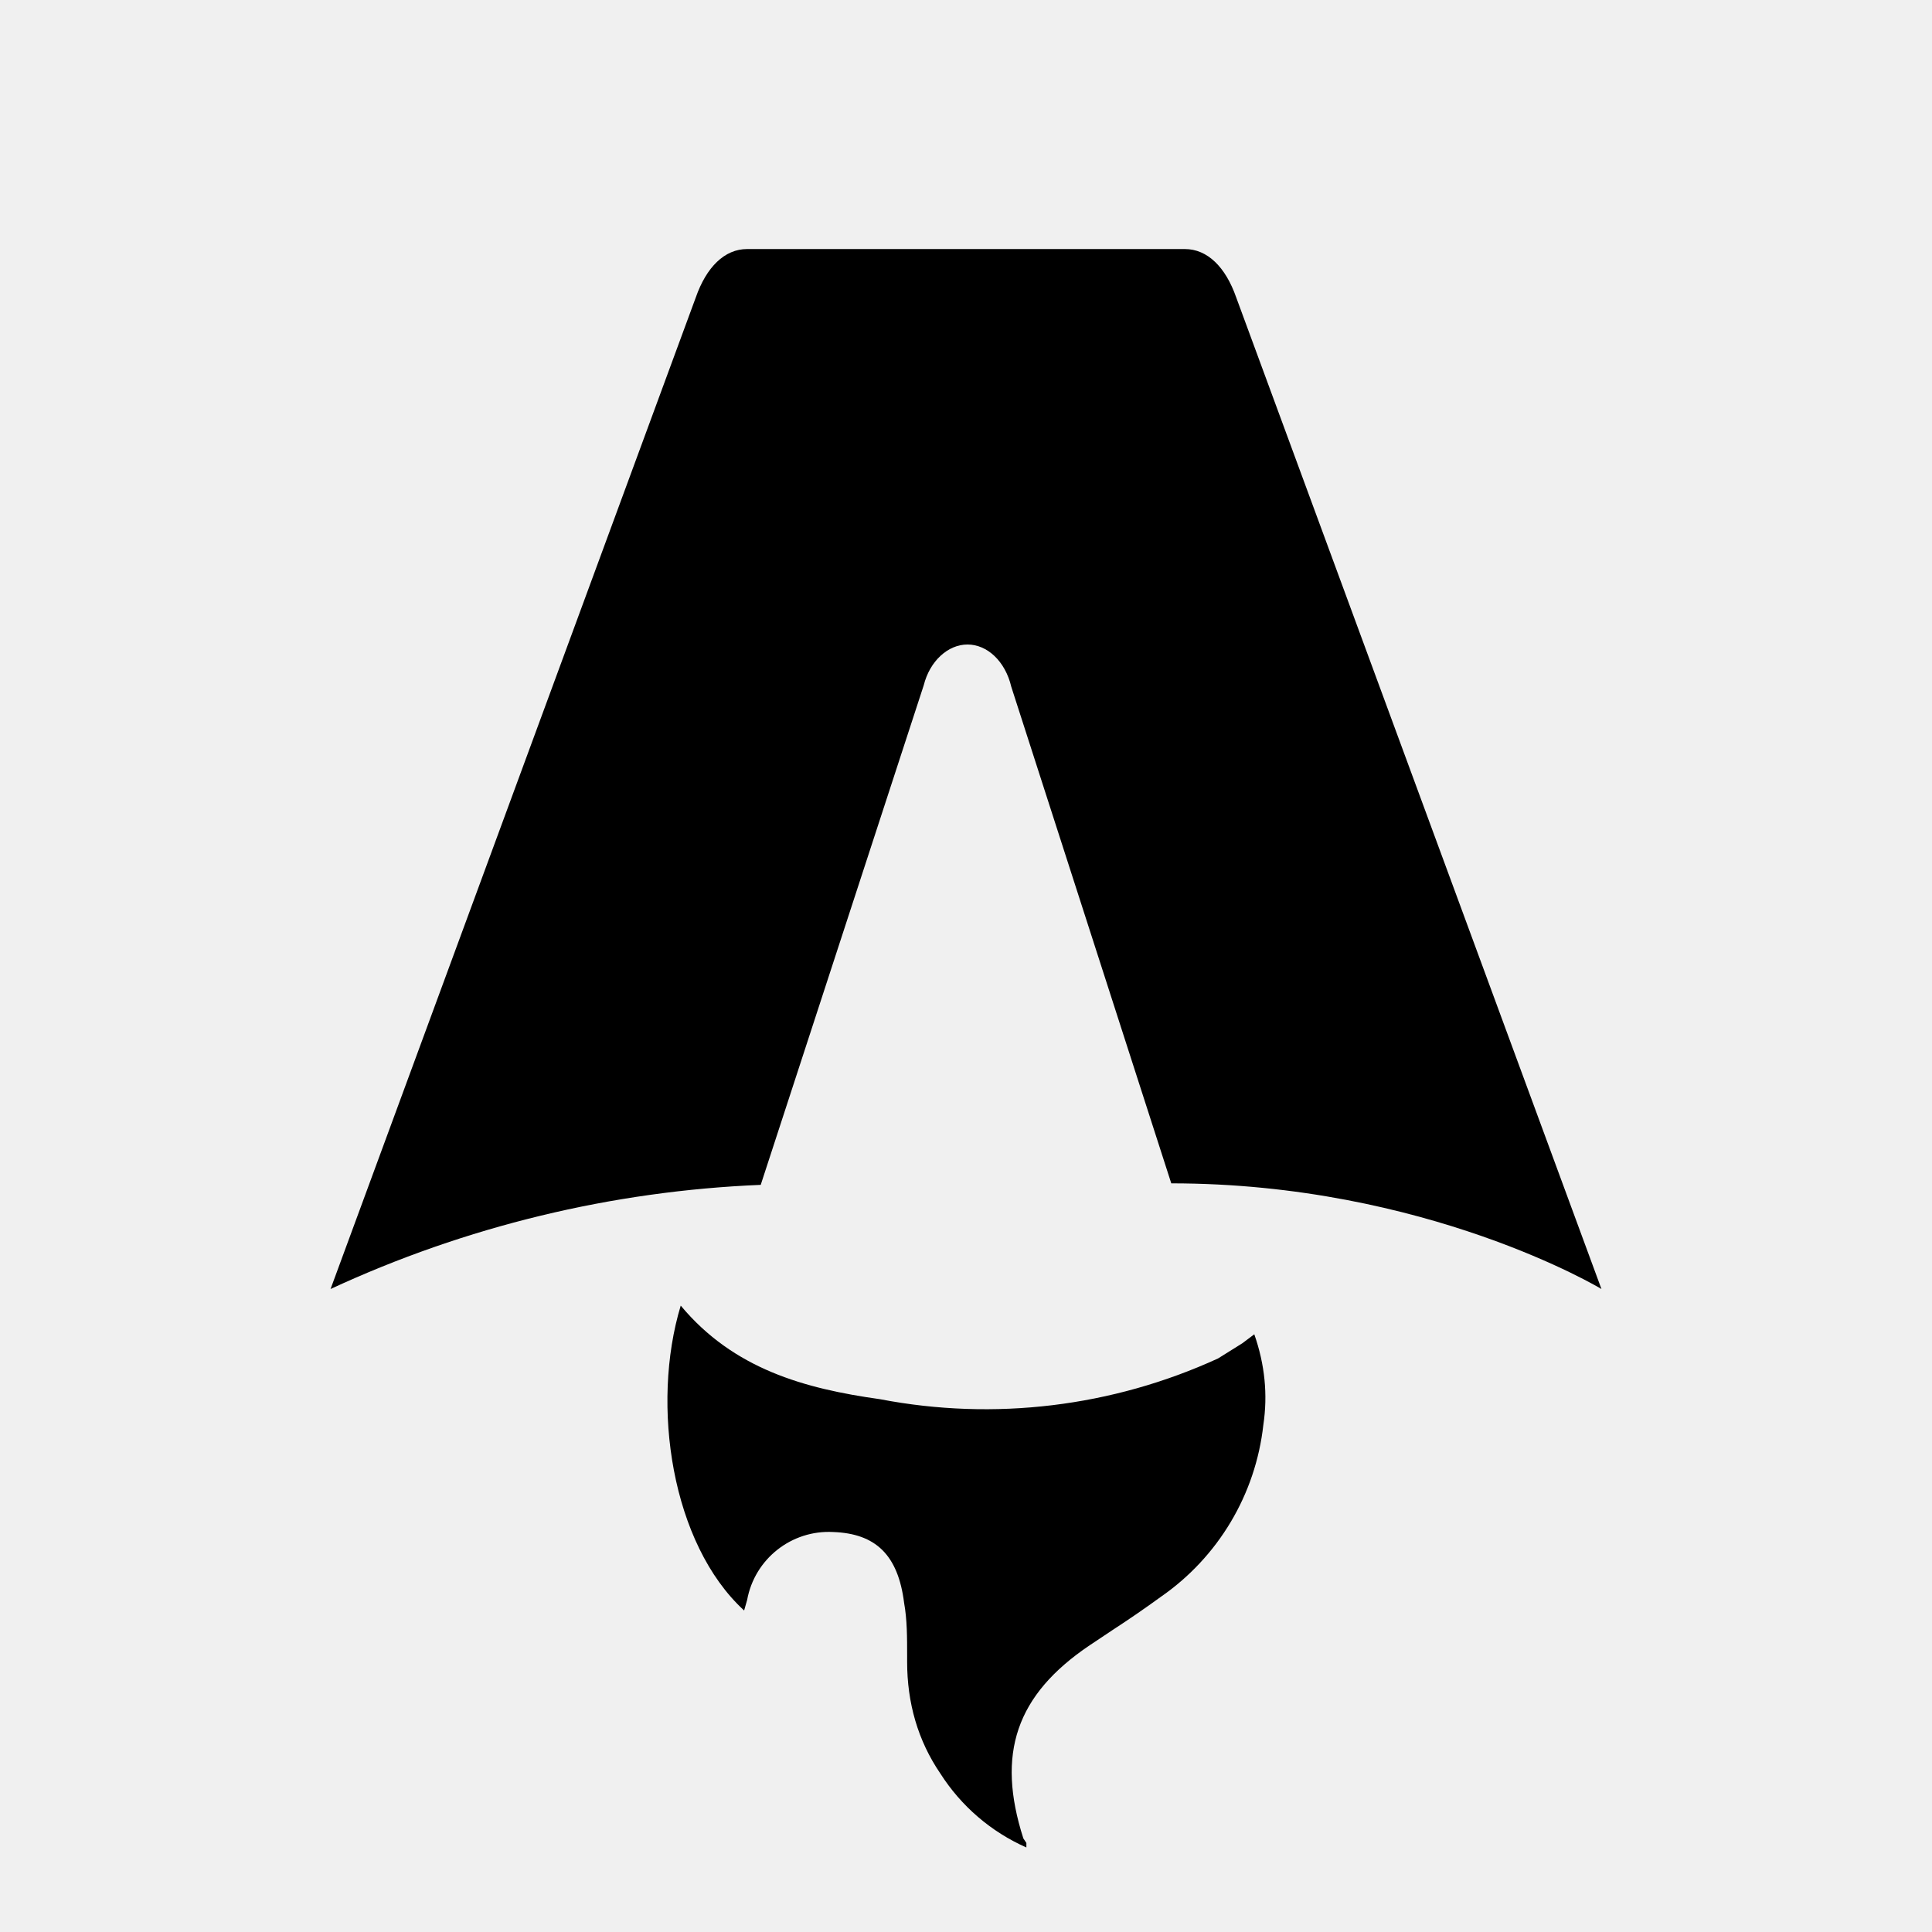
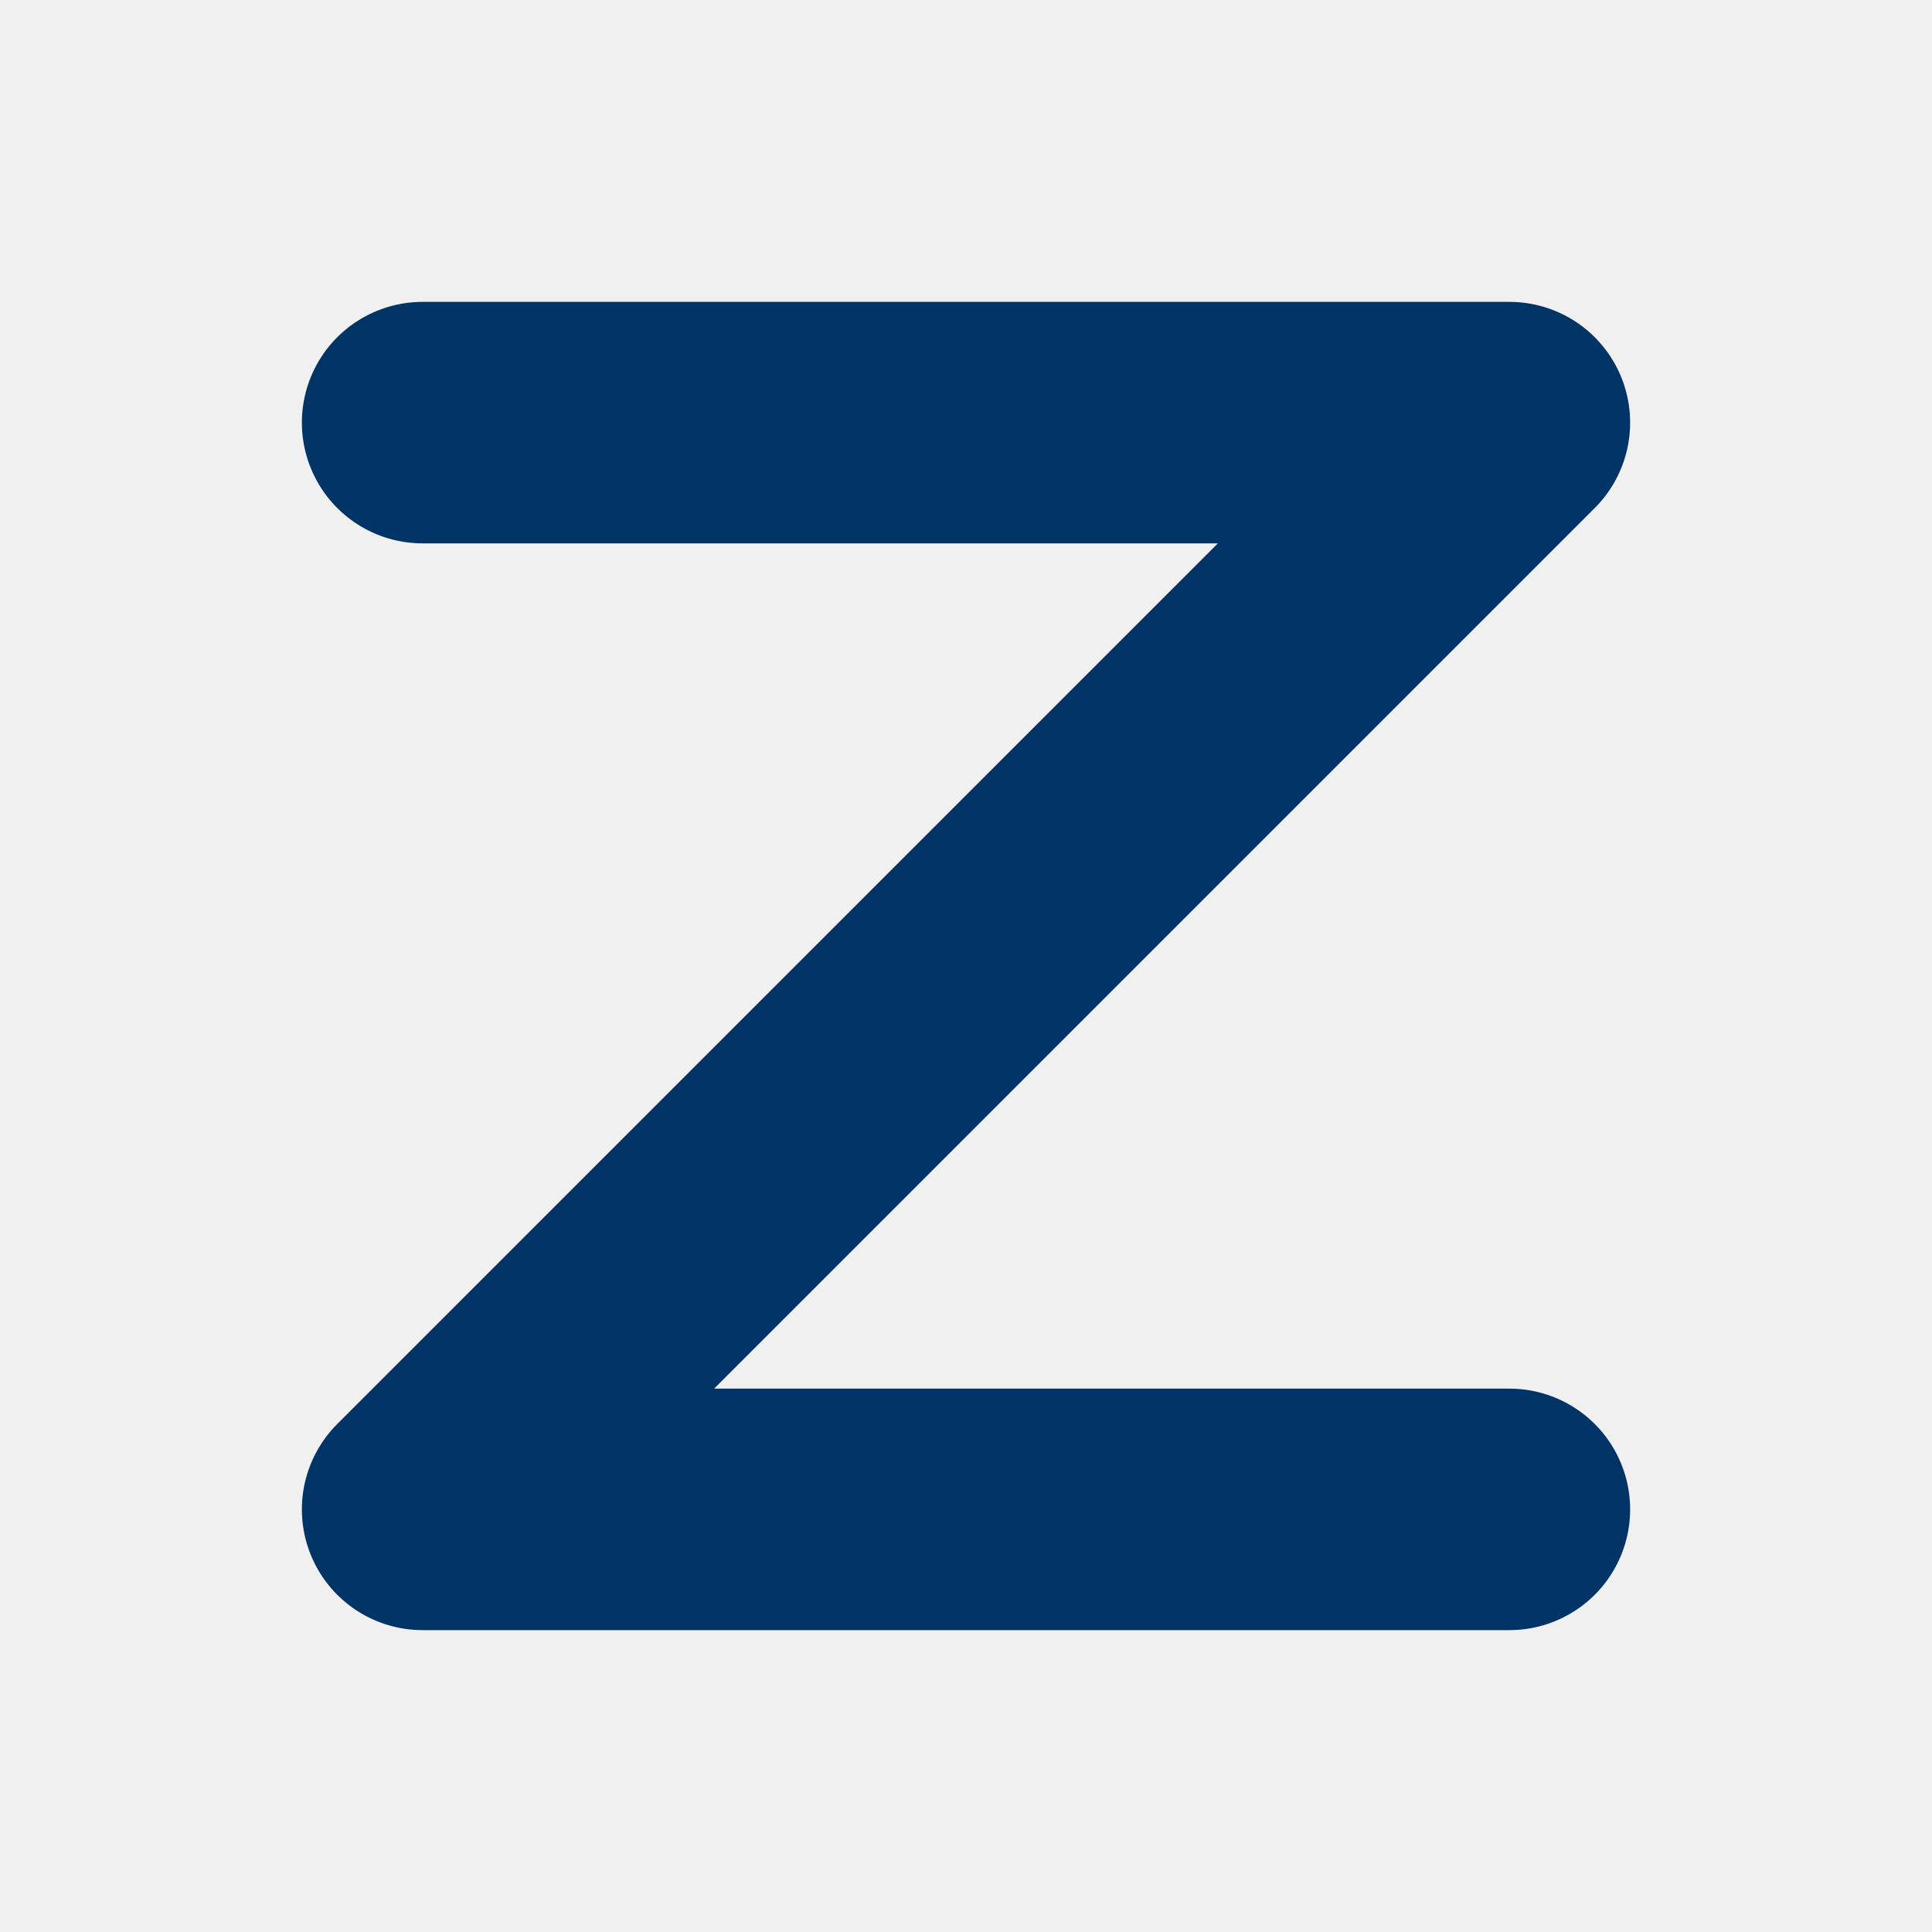
- <svg xmlns="http://www.w3.org/2000/svg" fill="none" viewBox="0 0 128 128">
-   <path d="M50.4 78.5a75.1 75.1 0 0 0-28.5 6.9l24.2-65.7c.7-2 1.9-3.2 3.4-3.2h29c1.5 0 2.7 1.2 3.4 3.2l24.2 65.7s-11.6-7-28.5-7L67 45.5c-.4-1.7-1.6-2.8-2.9-2.8-1.3 0-2.5 1.1-2.9 2.7L50.4 78.5Zm-1.1 28.2Zm-4.2-20.2c-2 6.6-.6 15.8 4.2 20.2a17.5 17.5 0 0 1 .2-.7 5.5 5.5 0 0 1 5.7-4.5c2.8.1 4.3 1.5 4.7 4.7.2 1.1.2 2.3.2 3.5v.4c0 2.7.7 5.2 2.2 7.4a13 13 0 0 0 5.7 4.9v-.3l-.2-.3c-1.8-5.6-.5-9.5 4.4-12.8l1.5-1a73 73 0 0 0 3.2-2.2 16 16 0 0 0 6.8-11.4c.3-2 .1-4-.6-6l-.8.6-1.6 1a37 37 0 0 1-22.4 2.7c-5-.7-9.7-2-13.2-6.2Z" />
-   <style>
-         path { fill: #000; }
-         @media (prefers-color-scheme: dark) {
-             path { fill: #FFF; }
-         }
-     </style>
+ <svg xmlns="http://www.w3.org/2000/svg" viewBox="0 0 64 64">
+   <path d="M14 14 L50 14 L14 50 L50 50" fill="none" stroke="#003366" stroke-width="8" stroke-linecap="round" stroke-linejoin="round" />
</svg>
